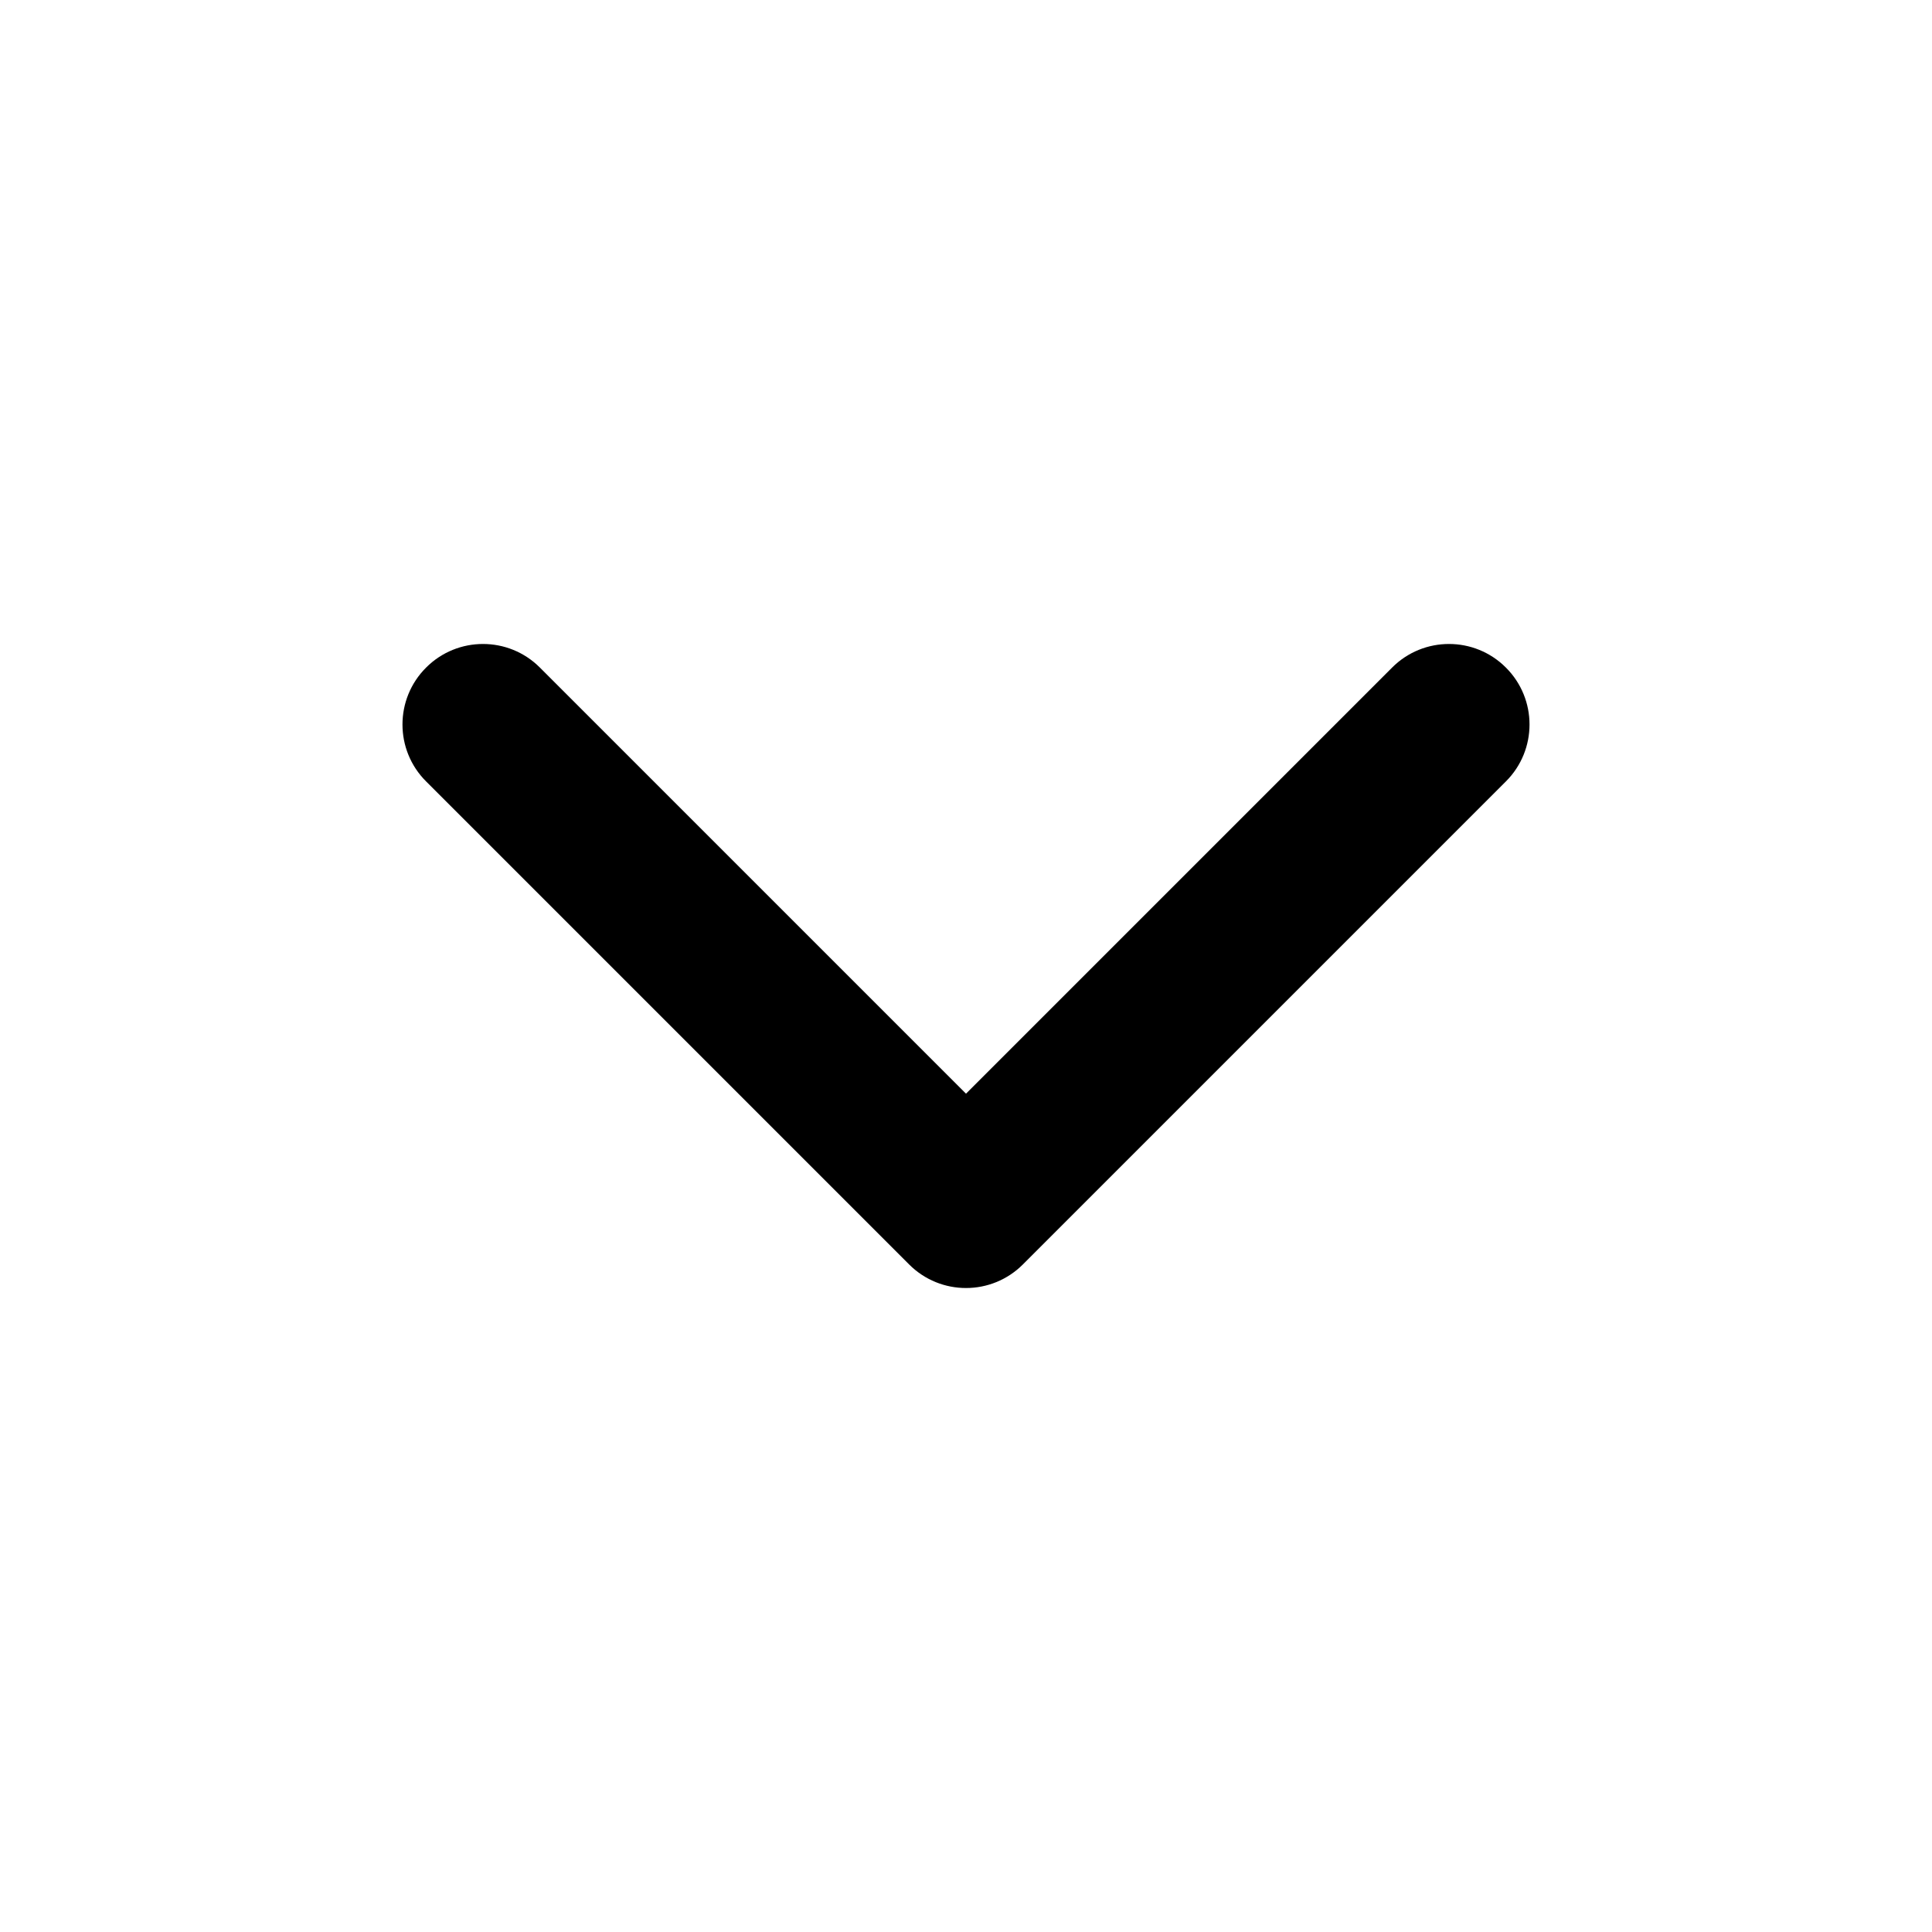
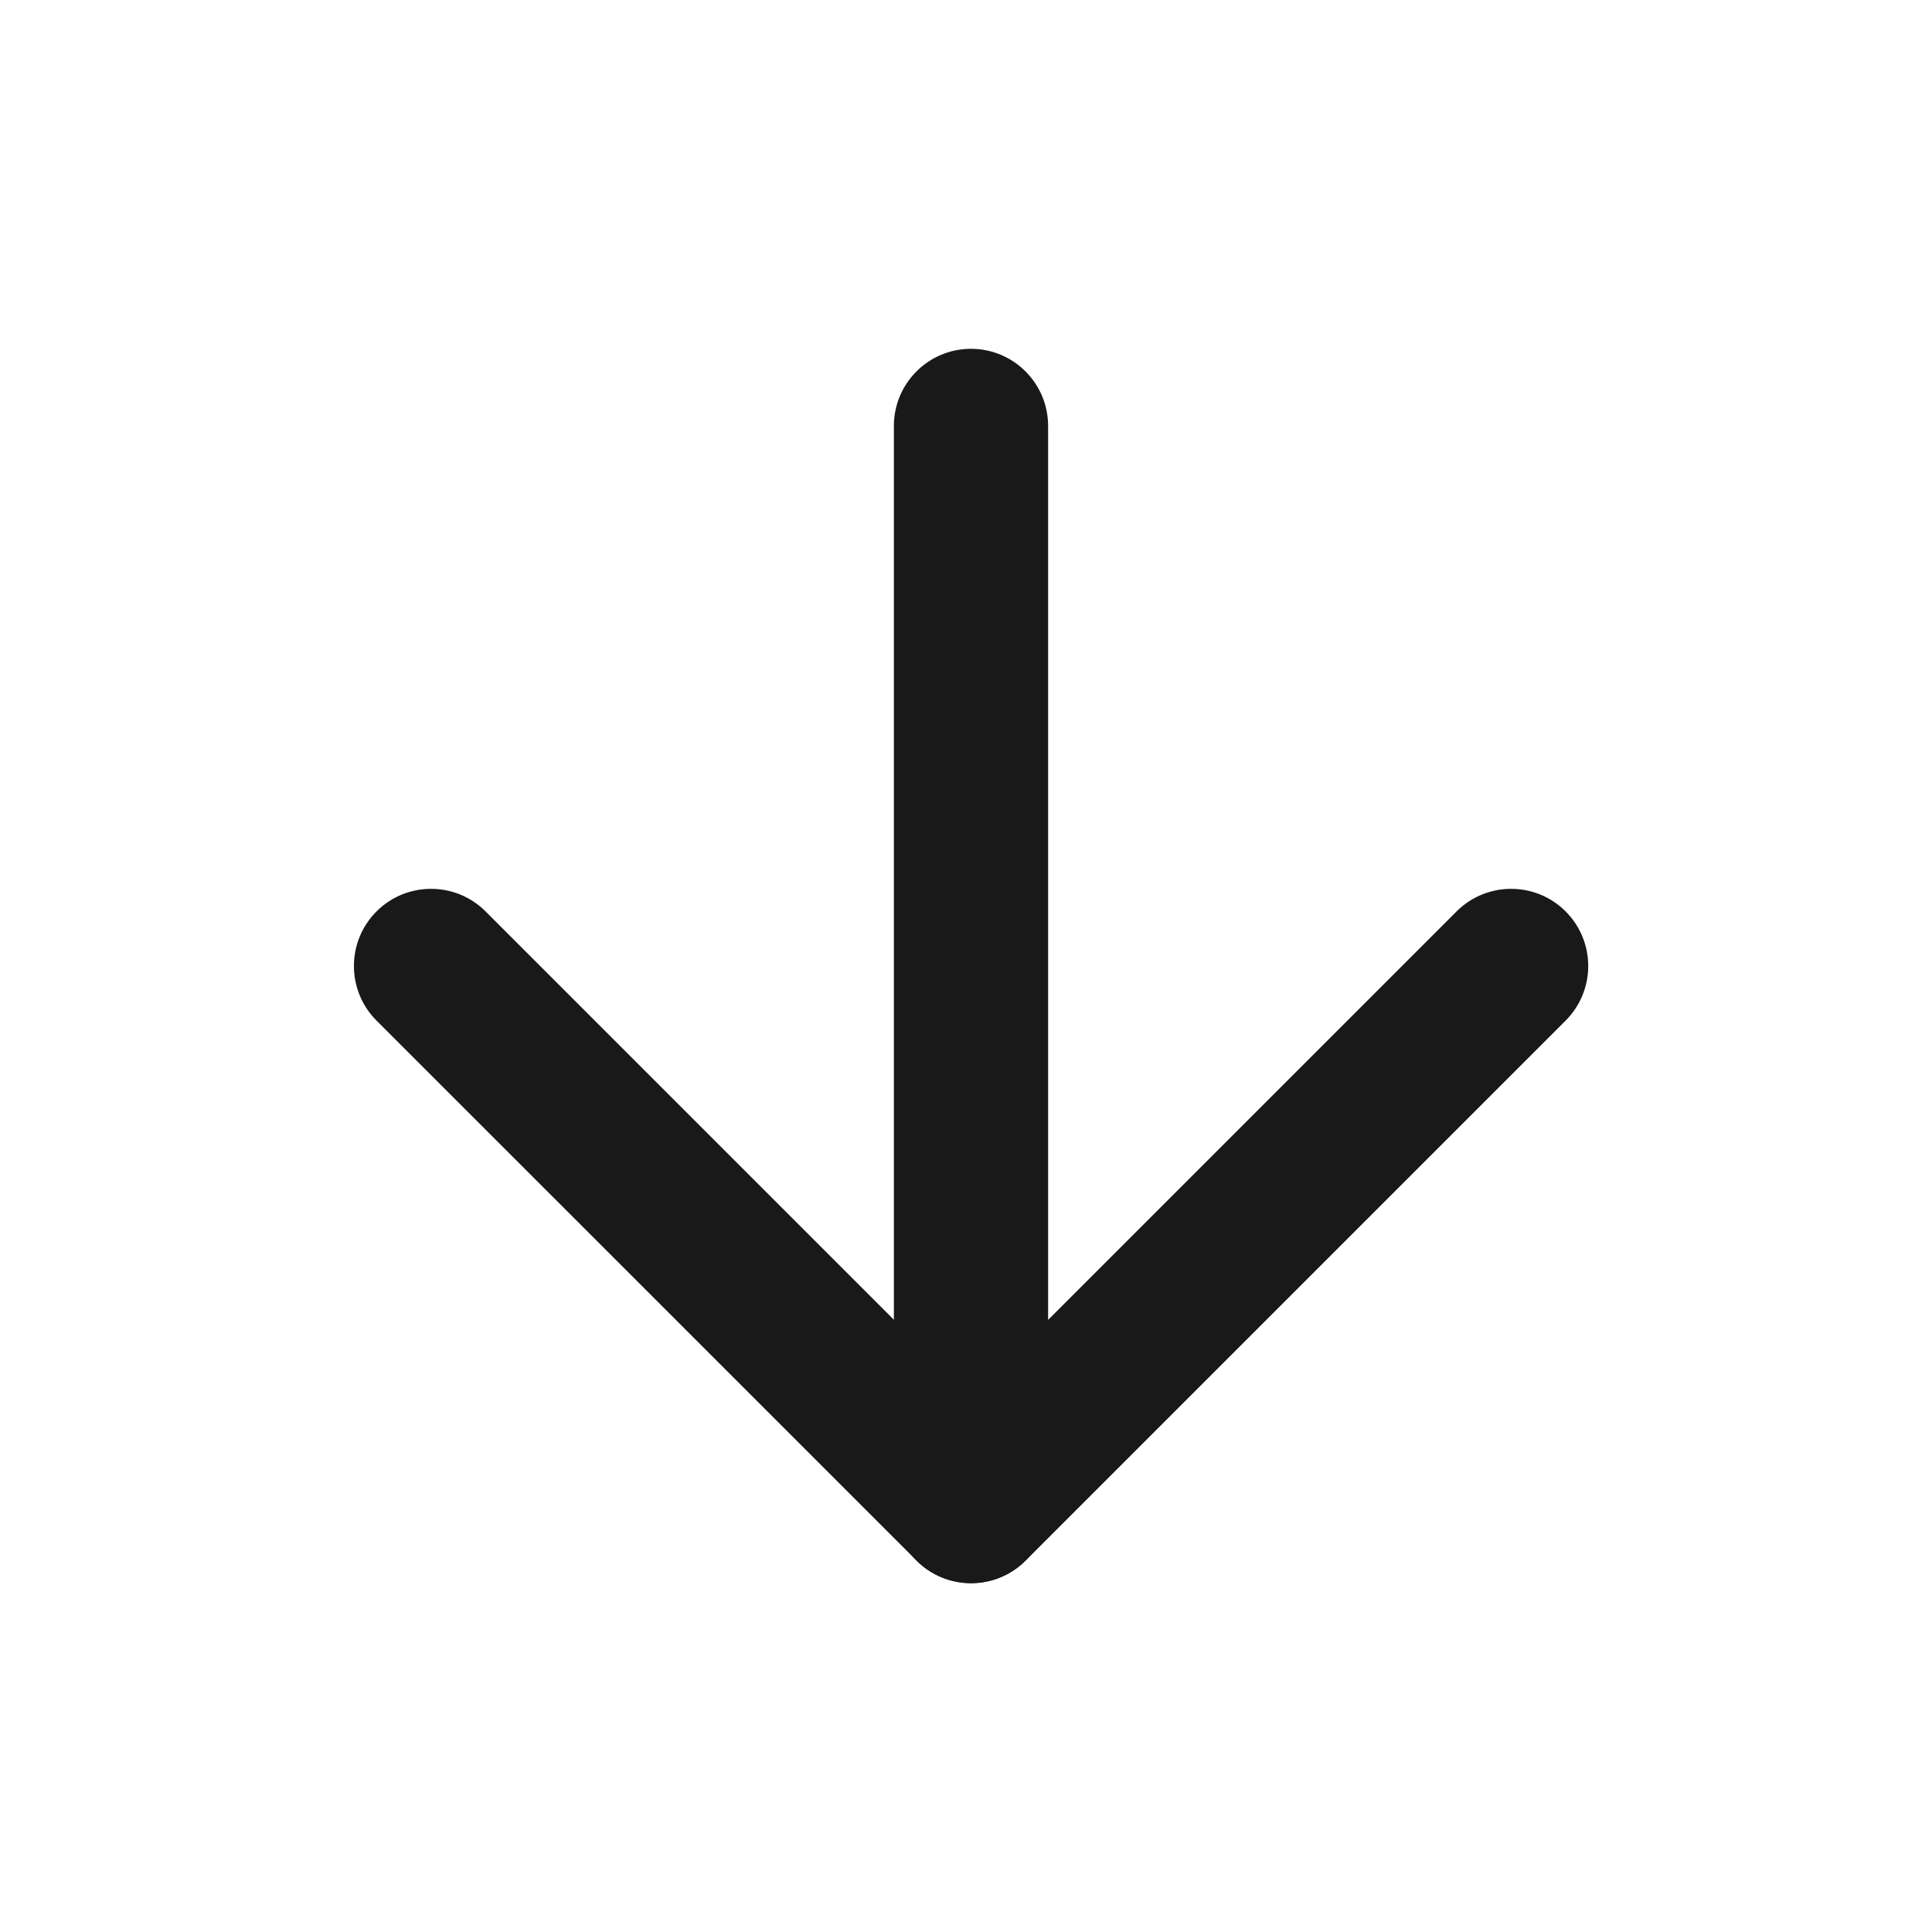
<svg xmlns="http://www.w3.org/2000/svg" width="24" height="24" viewBox="0 0 24 24" fill="none">
-   <path fill-rule="evenodd" clip-rule="evenodd" d="M5.293 8.293C5.683 7.902 6.317 7.902 6.707 8.293L12 13.586L17.293 8.293C17.683 7.902 18.317 7.902 18.707 8.293C19.098 8.683 19.098 9.317 18.707 9.707L12.707 15.707C12.317 16.098 11.683 16.098 11.293 15.707L5.293 9.707C4.902 9.317 4.902 8.683 5.293 8.293Z" fill="black" />
+   <path fill-rule="evenodd" clip-rule="evenodd" d="M12.062 4.333C12.591 4.333 13.02 4.762 13.02 5.292V18.708C13.02 19.238 12.591 19.667 12.062 19.667C11.533 19.667 11.104 19.238 11.104 18.708V5.292C11.104 4.762 11.533 4.333 12.062 4.333Z" fill="#19191A" />
+   <path fill-rule="evenodd" clip-rule="evenodd" d="M4.677 11.322C5.051 10.948 5.658 10.948 6.032 11.322L12.063 17.353L18.094 11.322C18.468 10.948 19.075 10.948 19.449 11.322C19.823 11.697 19.823 12.303 19.449 12.678L12.741 19.386C12.367 19.76 11.76 19.76 11.386 19.386L4.677 12.678C4.303 12.303 4.303 11.697 4.677 11.322Z" fill="#19191A" />
</svg>
